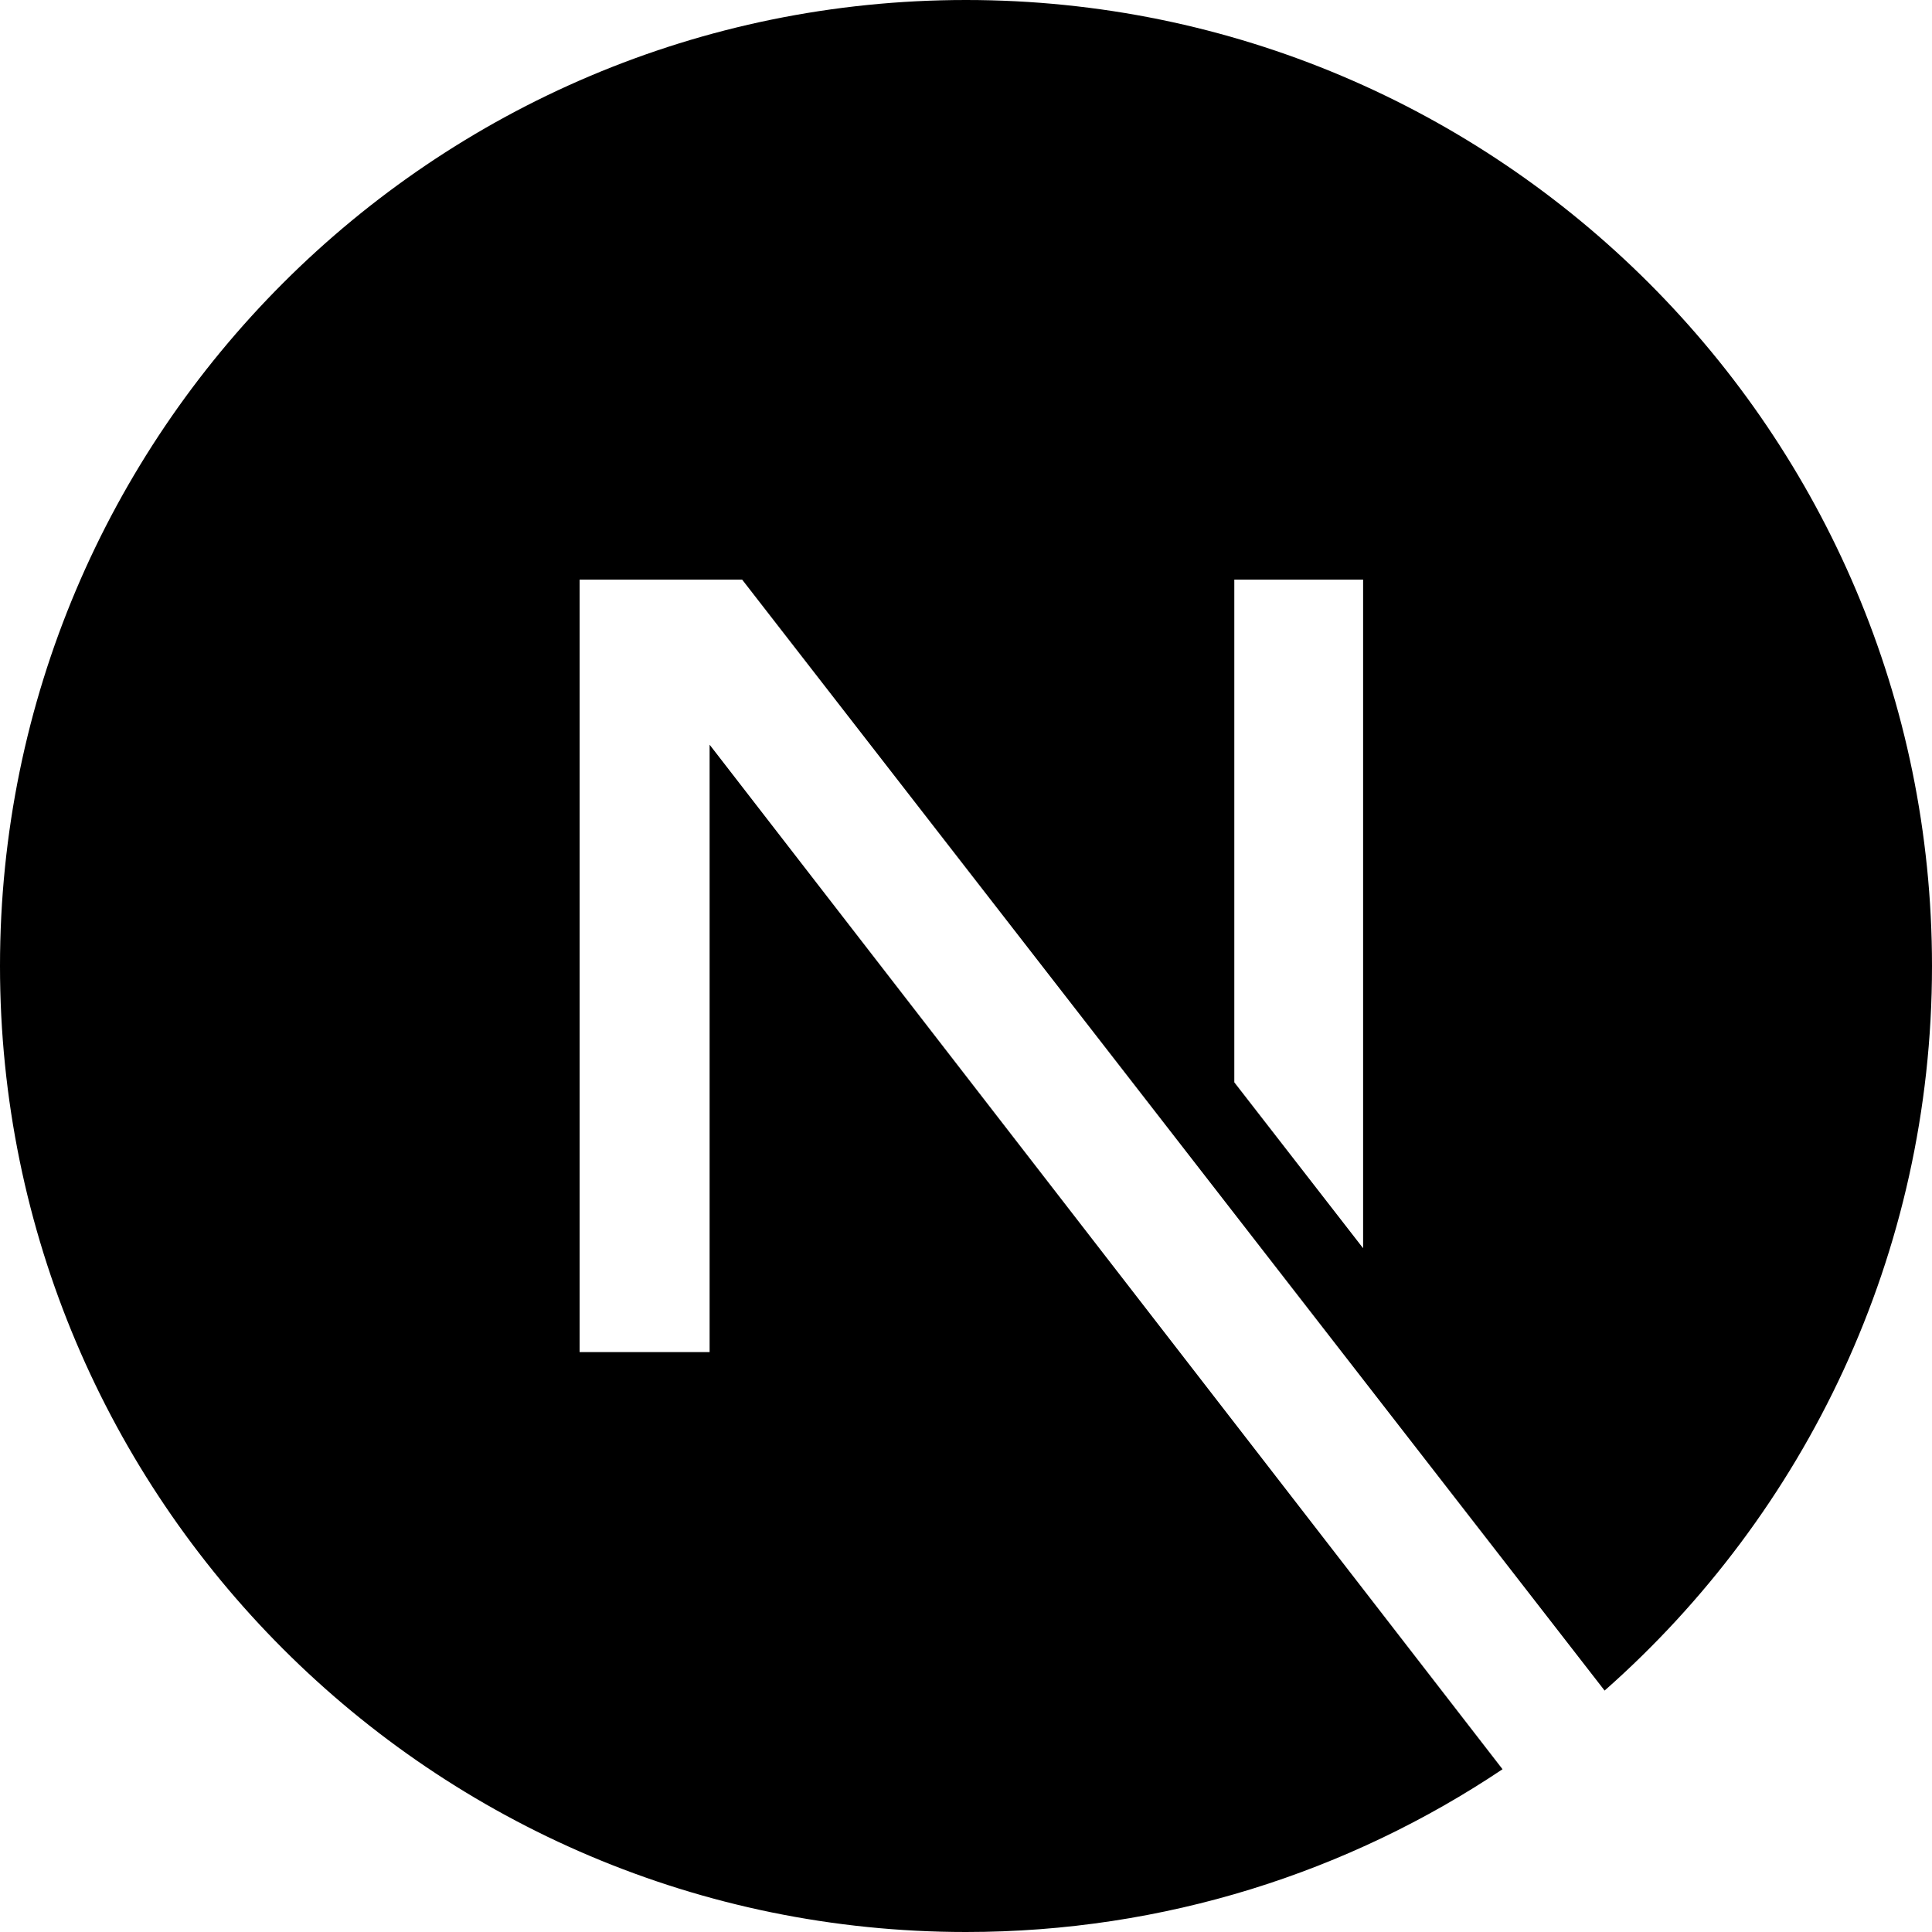
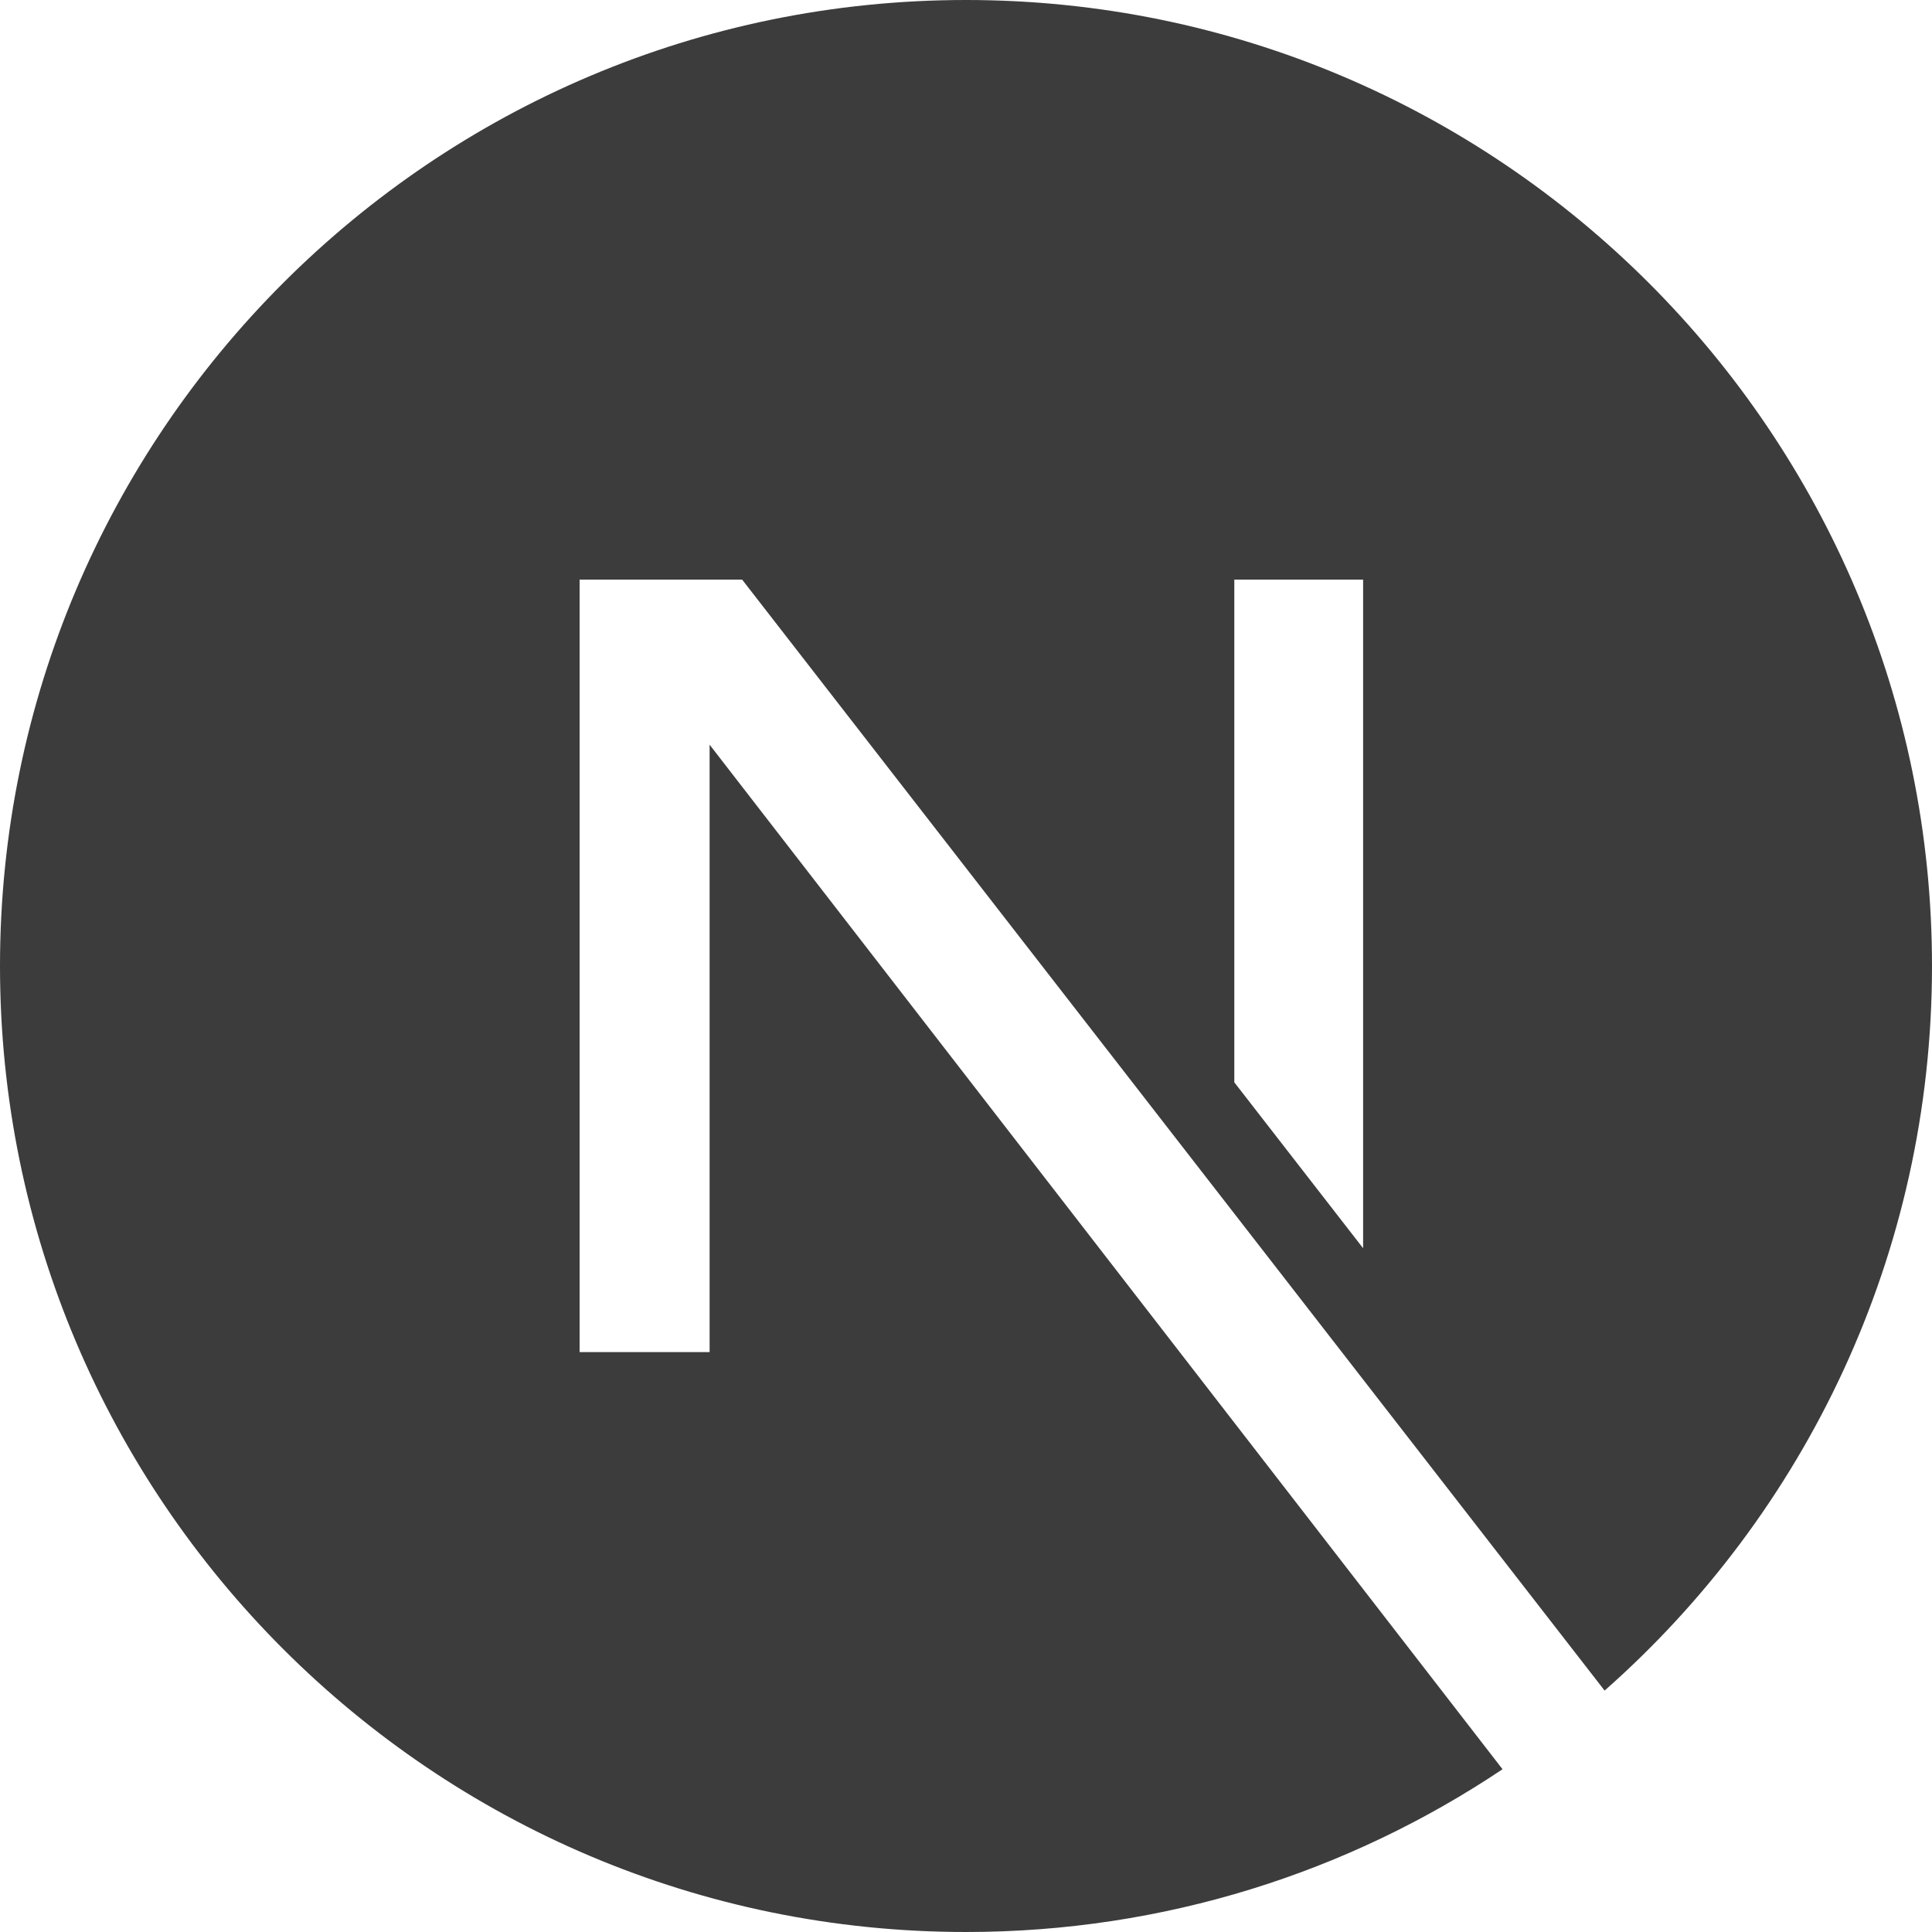
<svg xmlns="http://www.w3.org/2000/svg" viewBox="0 0 24 24">
-   <path fill="#000000" d="M18.665 21.978C16.758 23.255 14.465 24 12 24 5.377 24 0 18.623 0 12S5.377 0 12 0s12 5.377 12 12c0 3.583-1.574 6.801-4.067 9.001L9.219 7.2H7.2v9.596h1.615V9.251l9.85 12.727Zm-3.332-8.533 1.6 2.061V7.2h-1.6v6.245Z" />
+   <path fill="#3c3c3c" d="M18.665 21.978C16.758 23.255 14.465 24 12 24 5.377 24 0 18.623 0 12S5.377 0 12 0s12 5.377 12 12c0 3.583-1.574 6.801-4.067 9.001L9.219 7.2H7.2v9.596h1.615V9.251l9.85 12.727Zm-3.332-8.533 1.6 2.061V7.2h-1.6v6.245Z" />
</svg>
